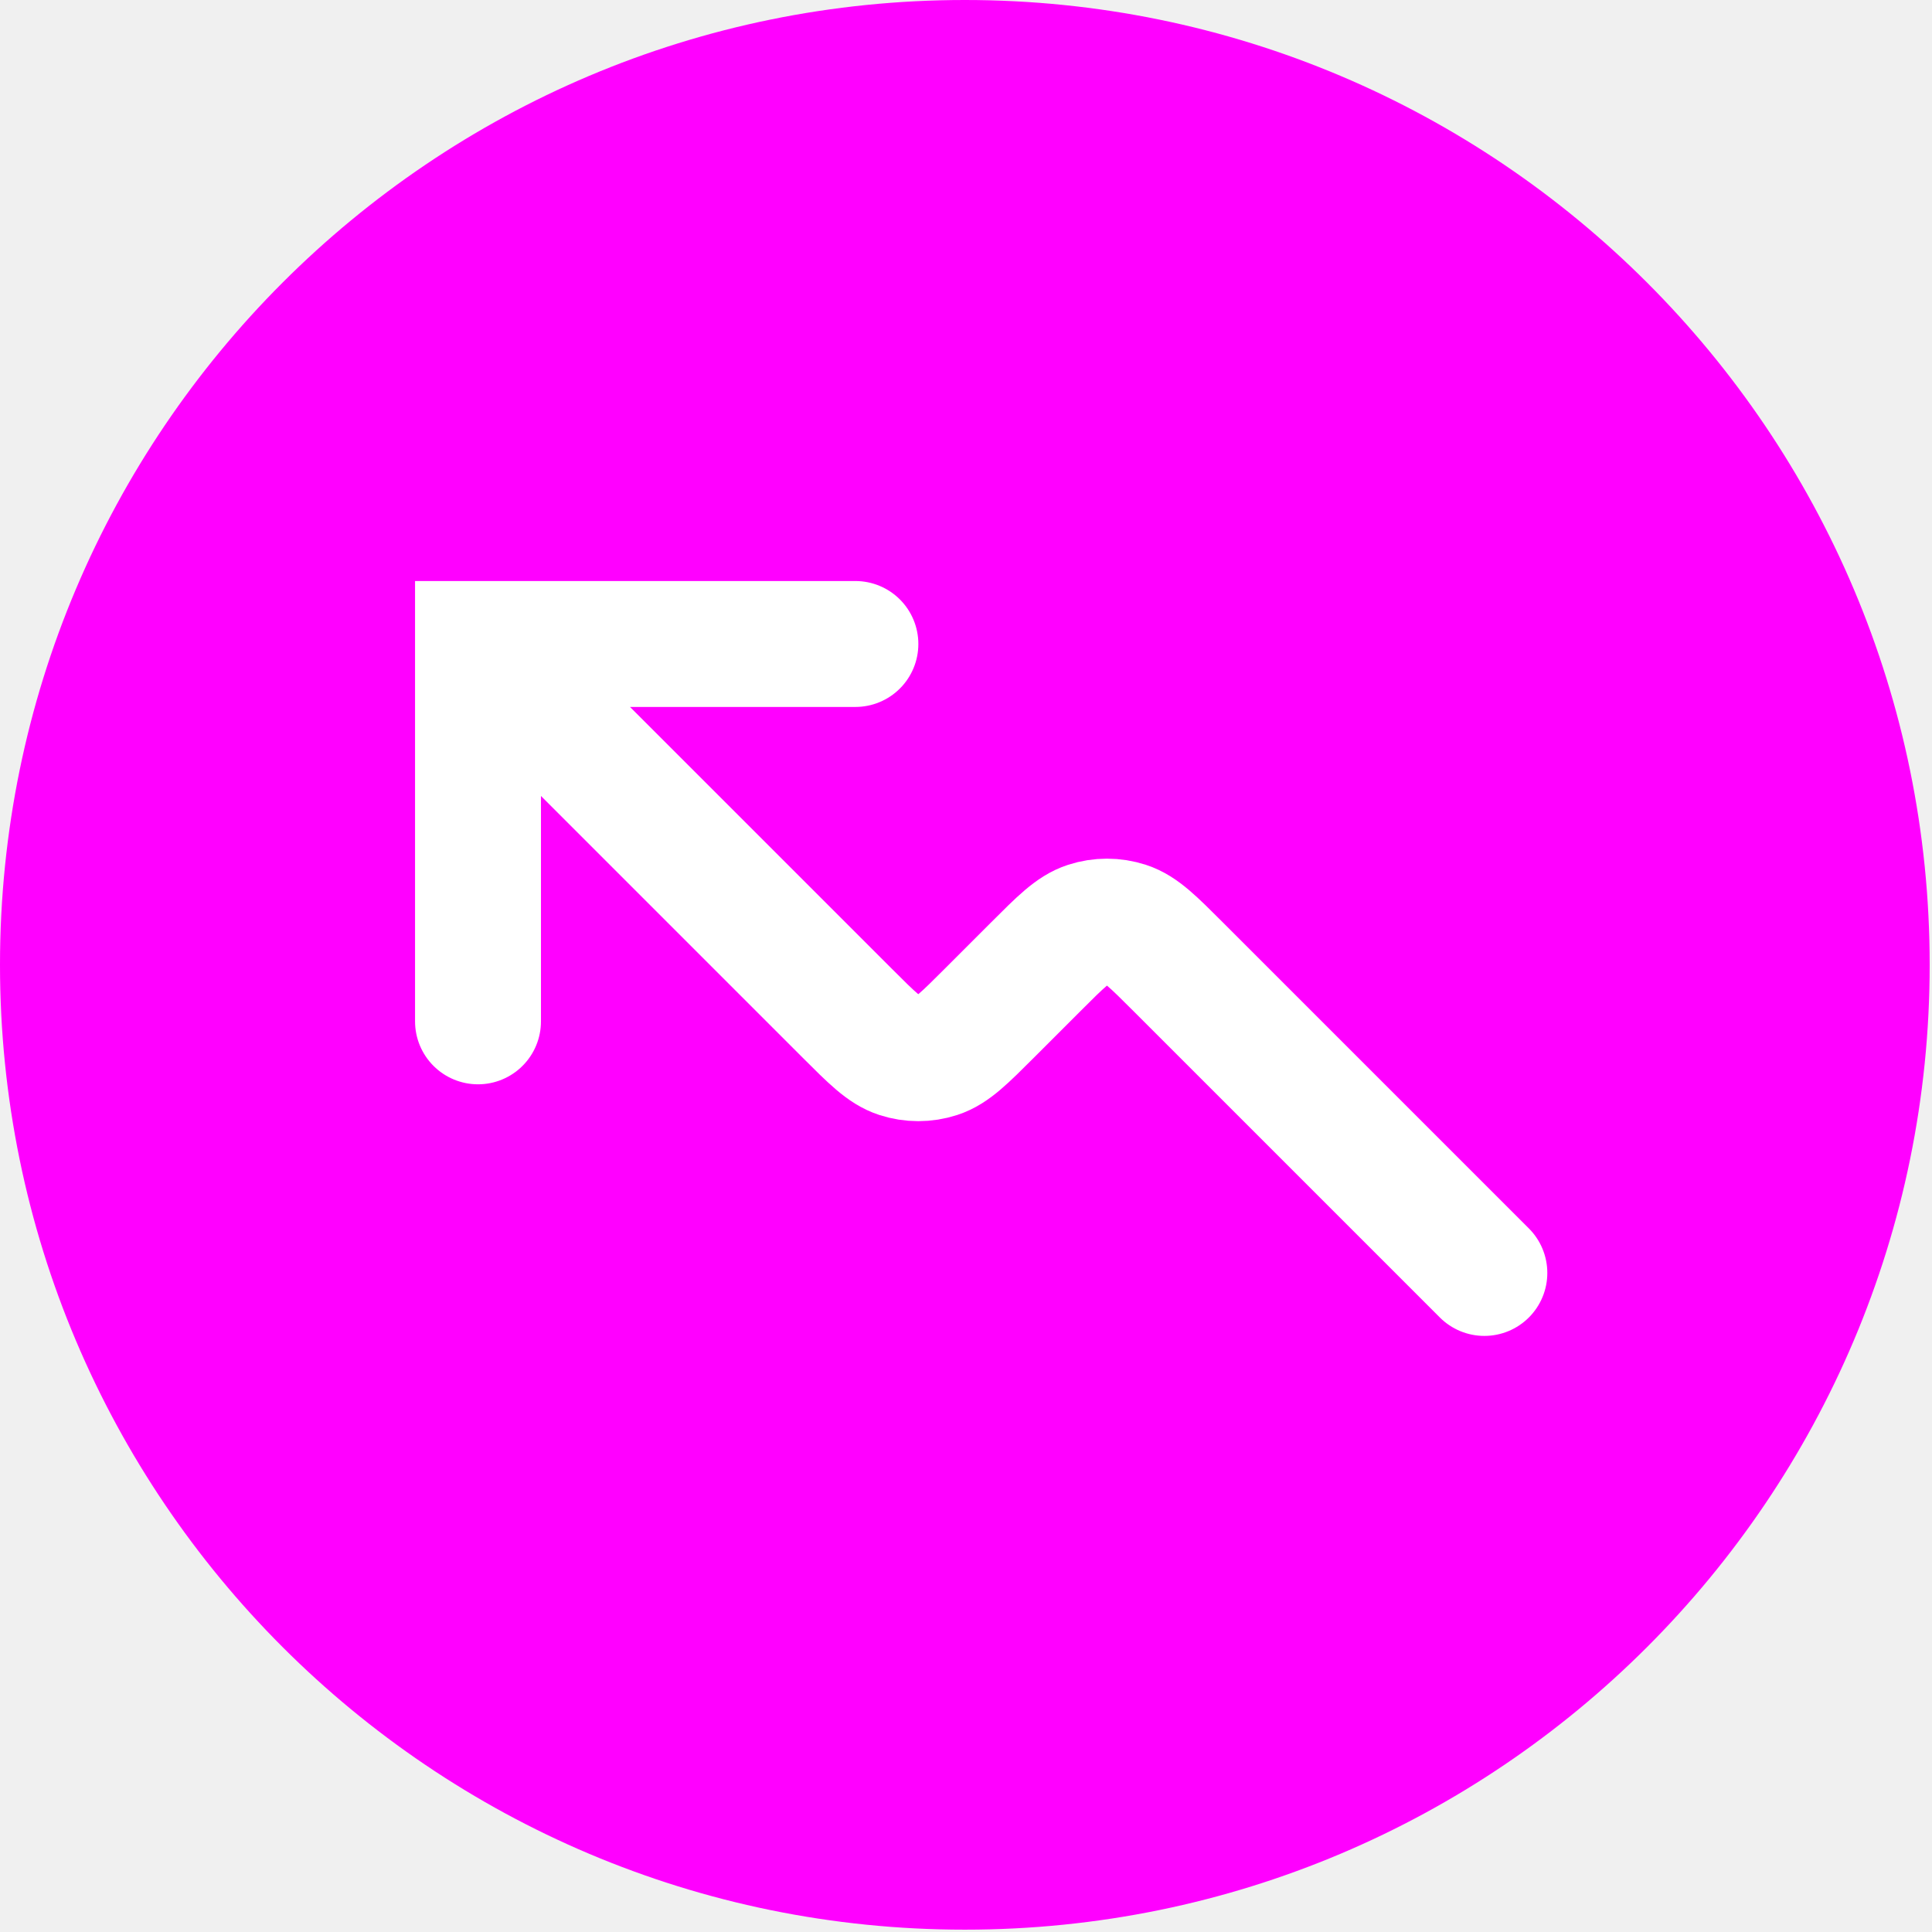
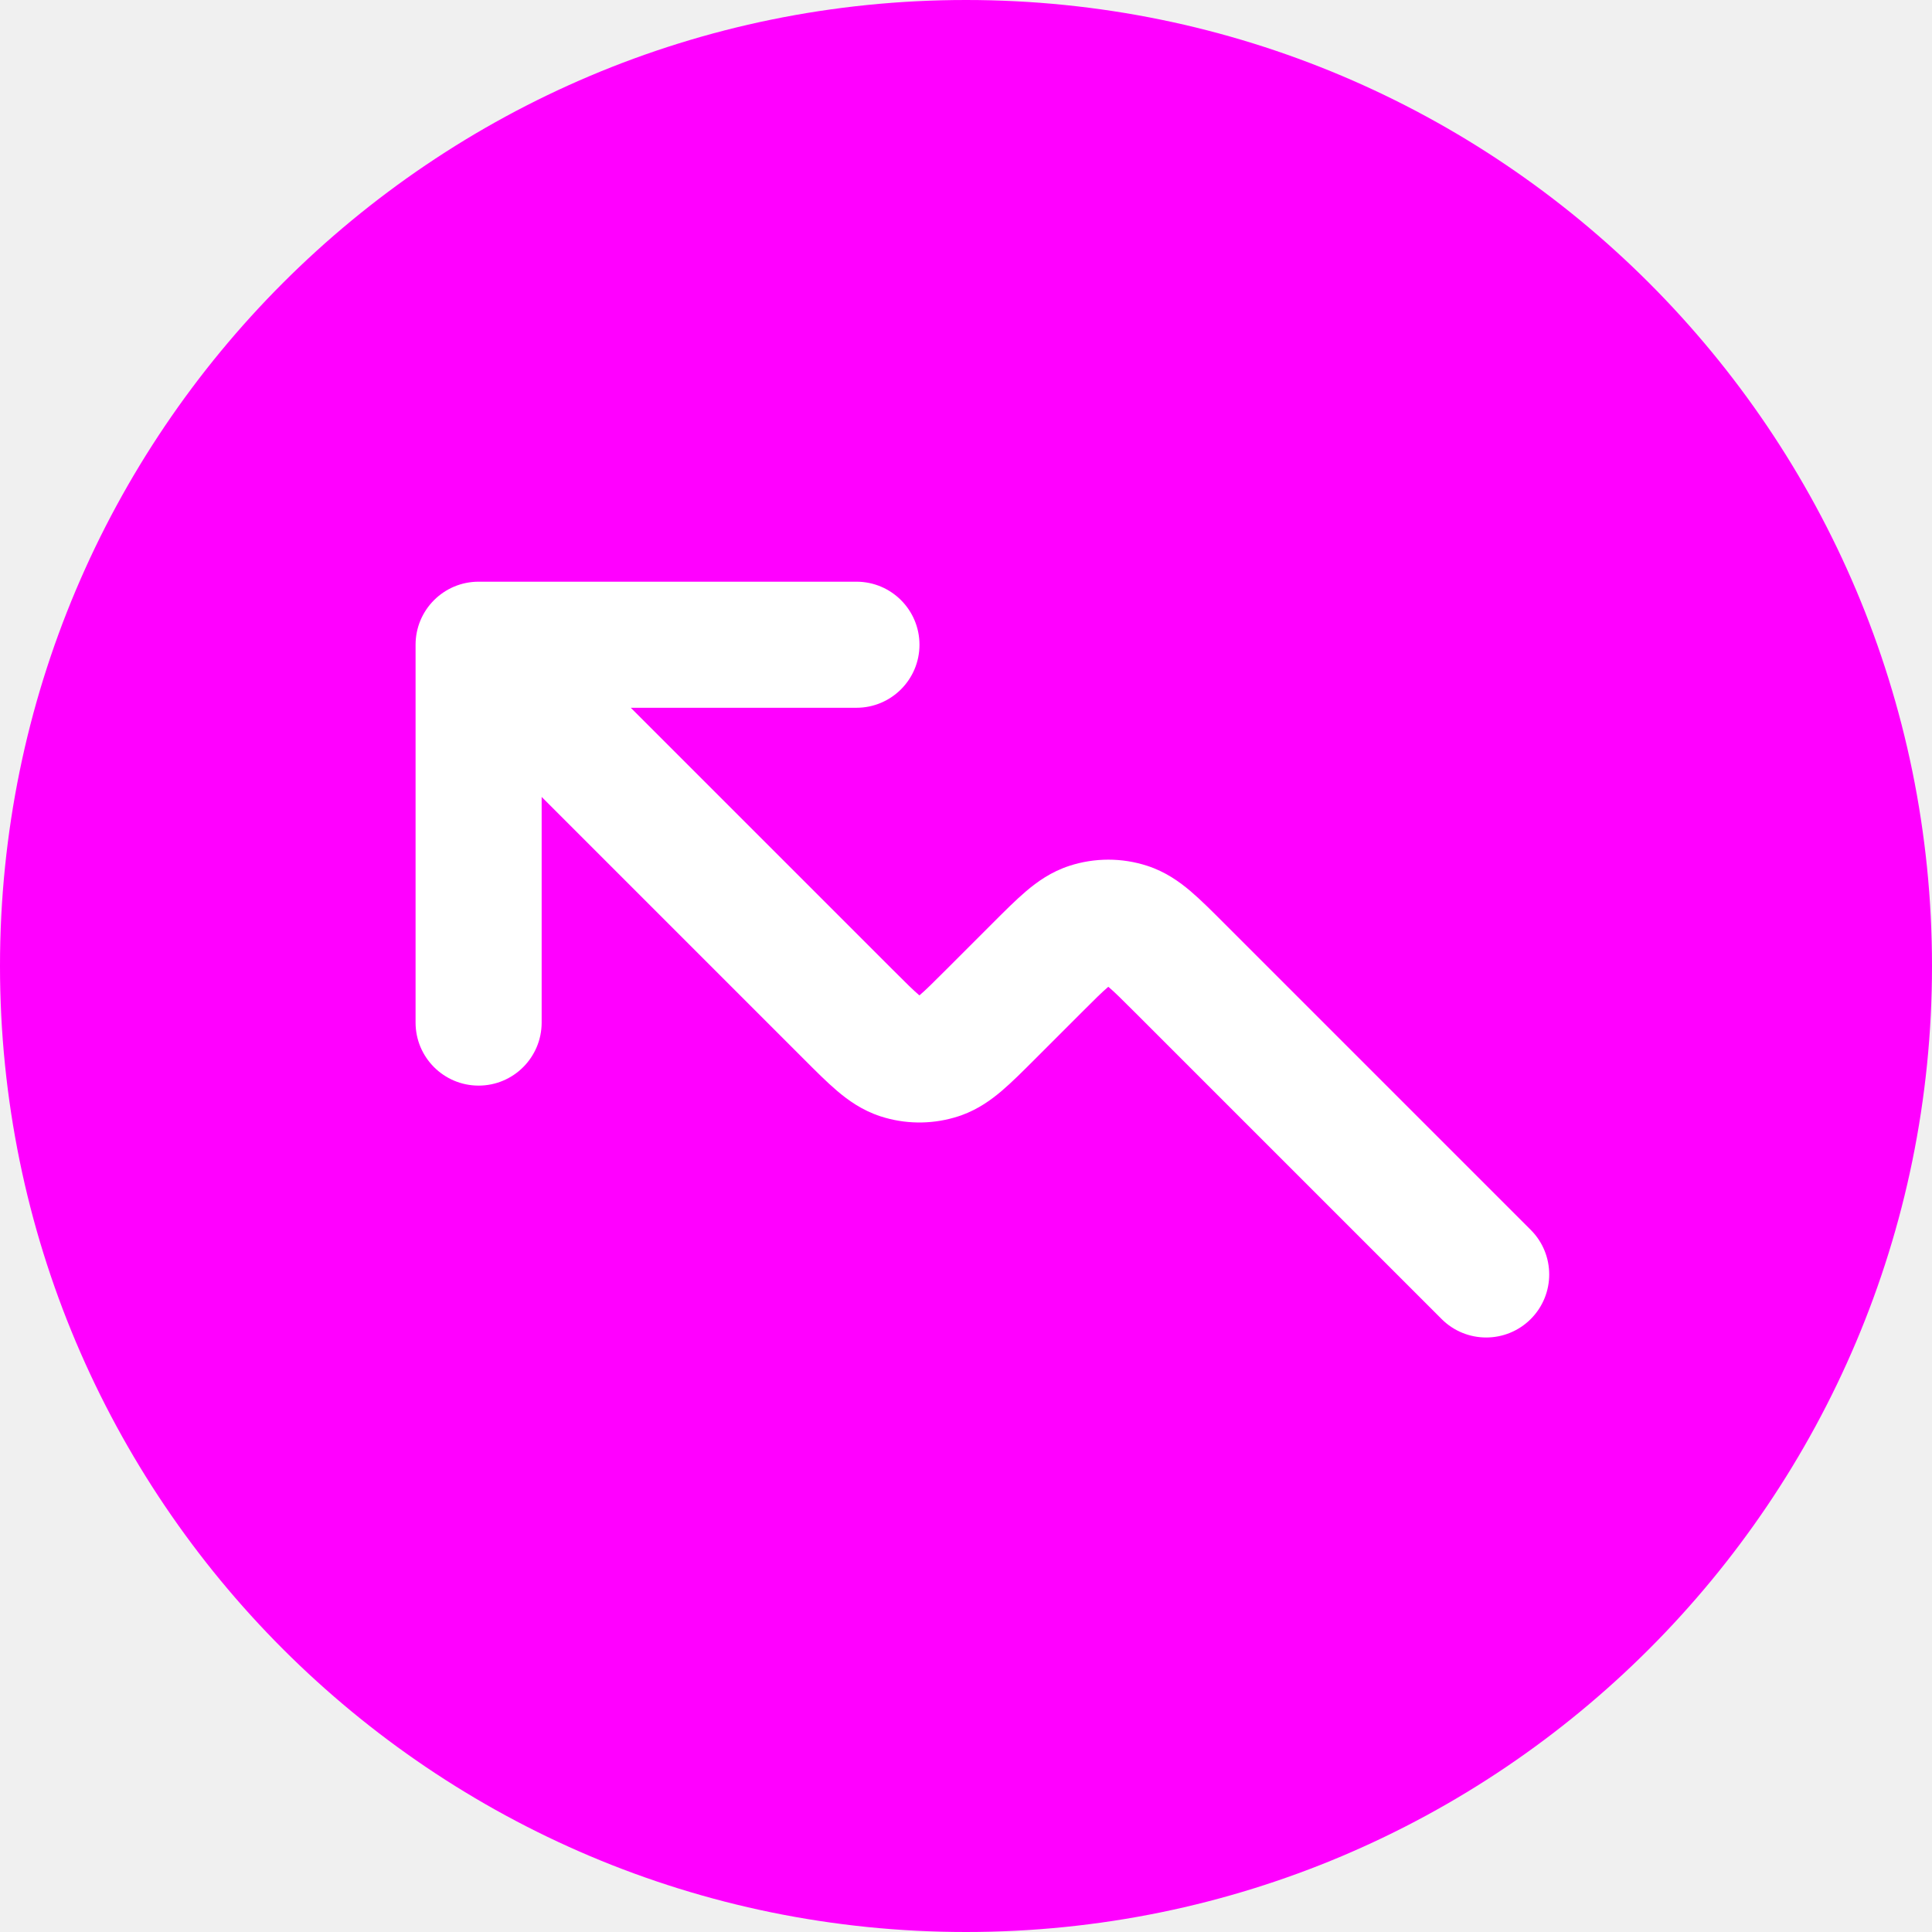
<svg xmlns="http://www.w3.org/2000/svg" width="200" height="200" viewBox="0 0 200 200" fill="none">
-   <rect width="199.759" height="199.759" rx="99.879" transform="matrix(1 0 0 -1 0 199.759)" fill="#ff00ff" />
-   <path d="M88.55 66.665H49.483L49.483 105.73M49.483 66.665L87.694 104.875C90.272 107.453 91.562 108.743 93.048 109.226C94.356 109.651 95.765 109.651 97.072 109.226C98.559 108.743 99.848 107.453 102.427 104.875L107.227 100.075C109.806 97.496 111.095 96.207 112.581 95.724C113.889 95.299 115.298 95.299 116.606 95.724C118.092 96.207 119.381 97.496 121.96 100.075L153.66 131.775" stroke="white" stroke-width="13.035" stroke-linecap="round" />
+   <rect width="200" height="200" rx="100" transform="matrix(1 0 0 -1 0 200)" fill="#FF00FF" />
+   <path d="M83.188 109.613C84.402 110.828 85.587 112.02 86.669 112.938C87.809 113.906 89.257 114.947 91.147 115.561L91.64 115.711C94.118 116.409 96.752 116.359 99.208 115.561L99.557 115.441C101.278 114.818 102.617 113.846 103.686 112.938C104.768 112.02 105.953 110.827 107.167 109.613L111.973 104.807C113.34 103.44 114.091 102.697 114.672 102.204C114.693 102.186 114.715 102.171 114.734 102.155C114.753 102.171 114.775 102.185 114.796 102.203C115.377 102.696 116.128 103.44 117.495 104.807L149.234 136.545C151.782 139.094 155.914 139.094 158.463 136.545C161.011 133.997 161.01 129.865 158.462 127.317L126.723 95.579C125.509 94.364 124.324 93.172 123.242 92.253C122.102 91.286 120.655 90.245 118.766 89.631C116.146 88.779 113.323 88.779 110.703 89.631C108.813 90.245 107.366 91.286 106.226 92.254C105.144 93.172 103.959 94.364 102.745 95.578L97.938 100.384C96.572 101.751 95.821 102.496 95.24 102.989C95.219 103.007 95.197 103.024 95.177 103.04C95.158 103.024 95.136 103.007 95.115 102.989C94.534 102.496 93.782 101.752 92.416 100.385L65.298 73.268H88.659C92.263 73.268 95.184 70.346 95.184 66.742C95.184 63.139 92.263 60.217 88.659 60.217L49.545 60.217C45.941 60.217 43.02 63.139 43.02 66.742L43.02 105.856C43.02 109.46 45.941 112.381 49.545 112.382C53.149 112.382 56.072 109.459 56.072 105.855V82.497L83.188 109.613Z" fill="white" />
</svg>
